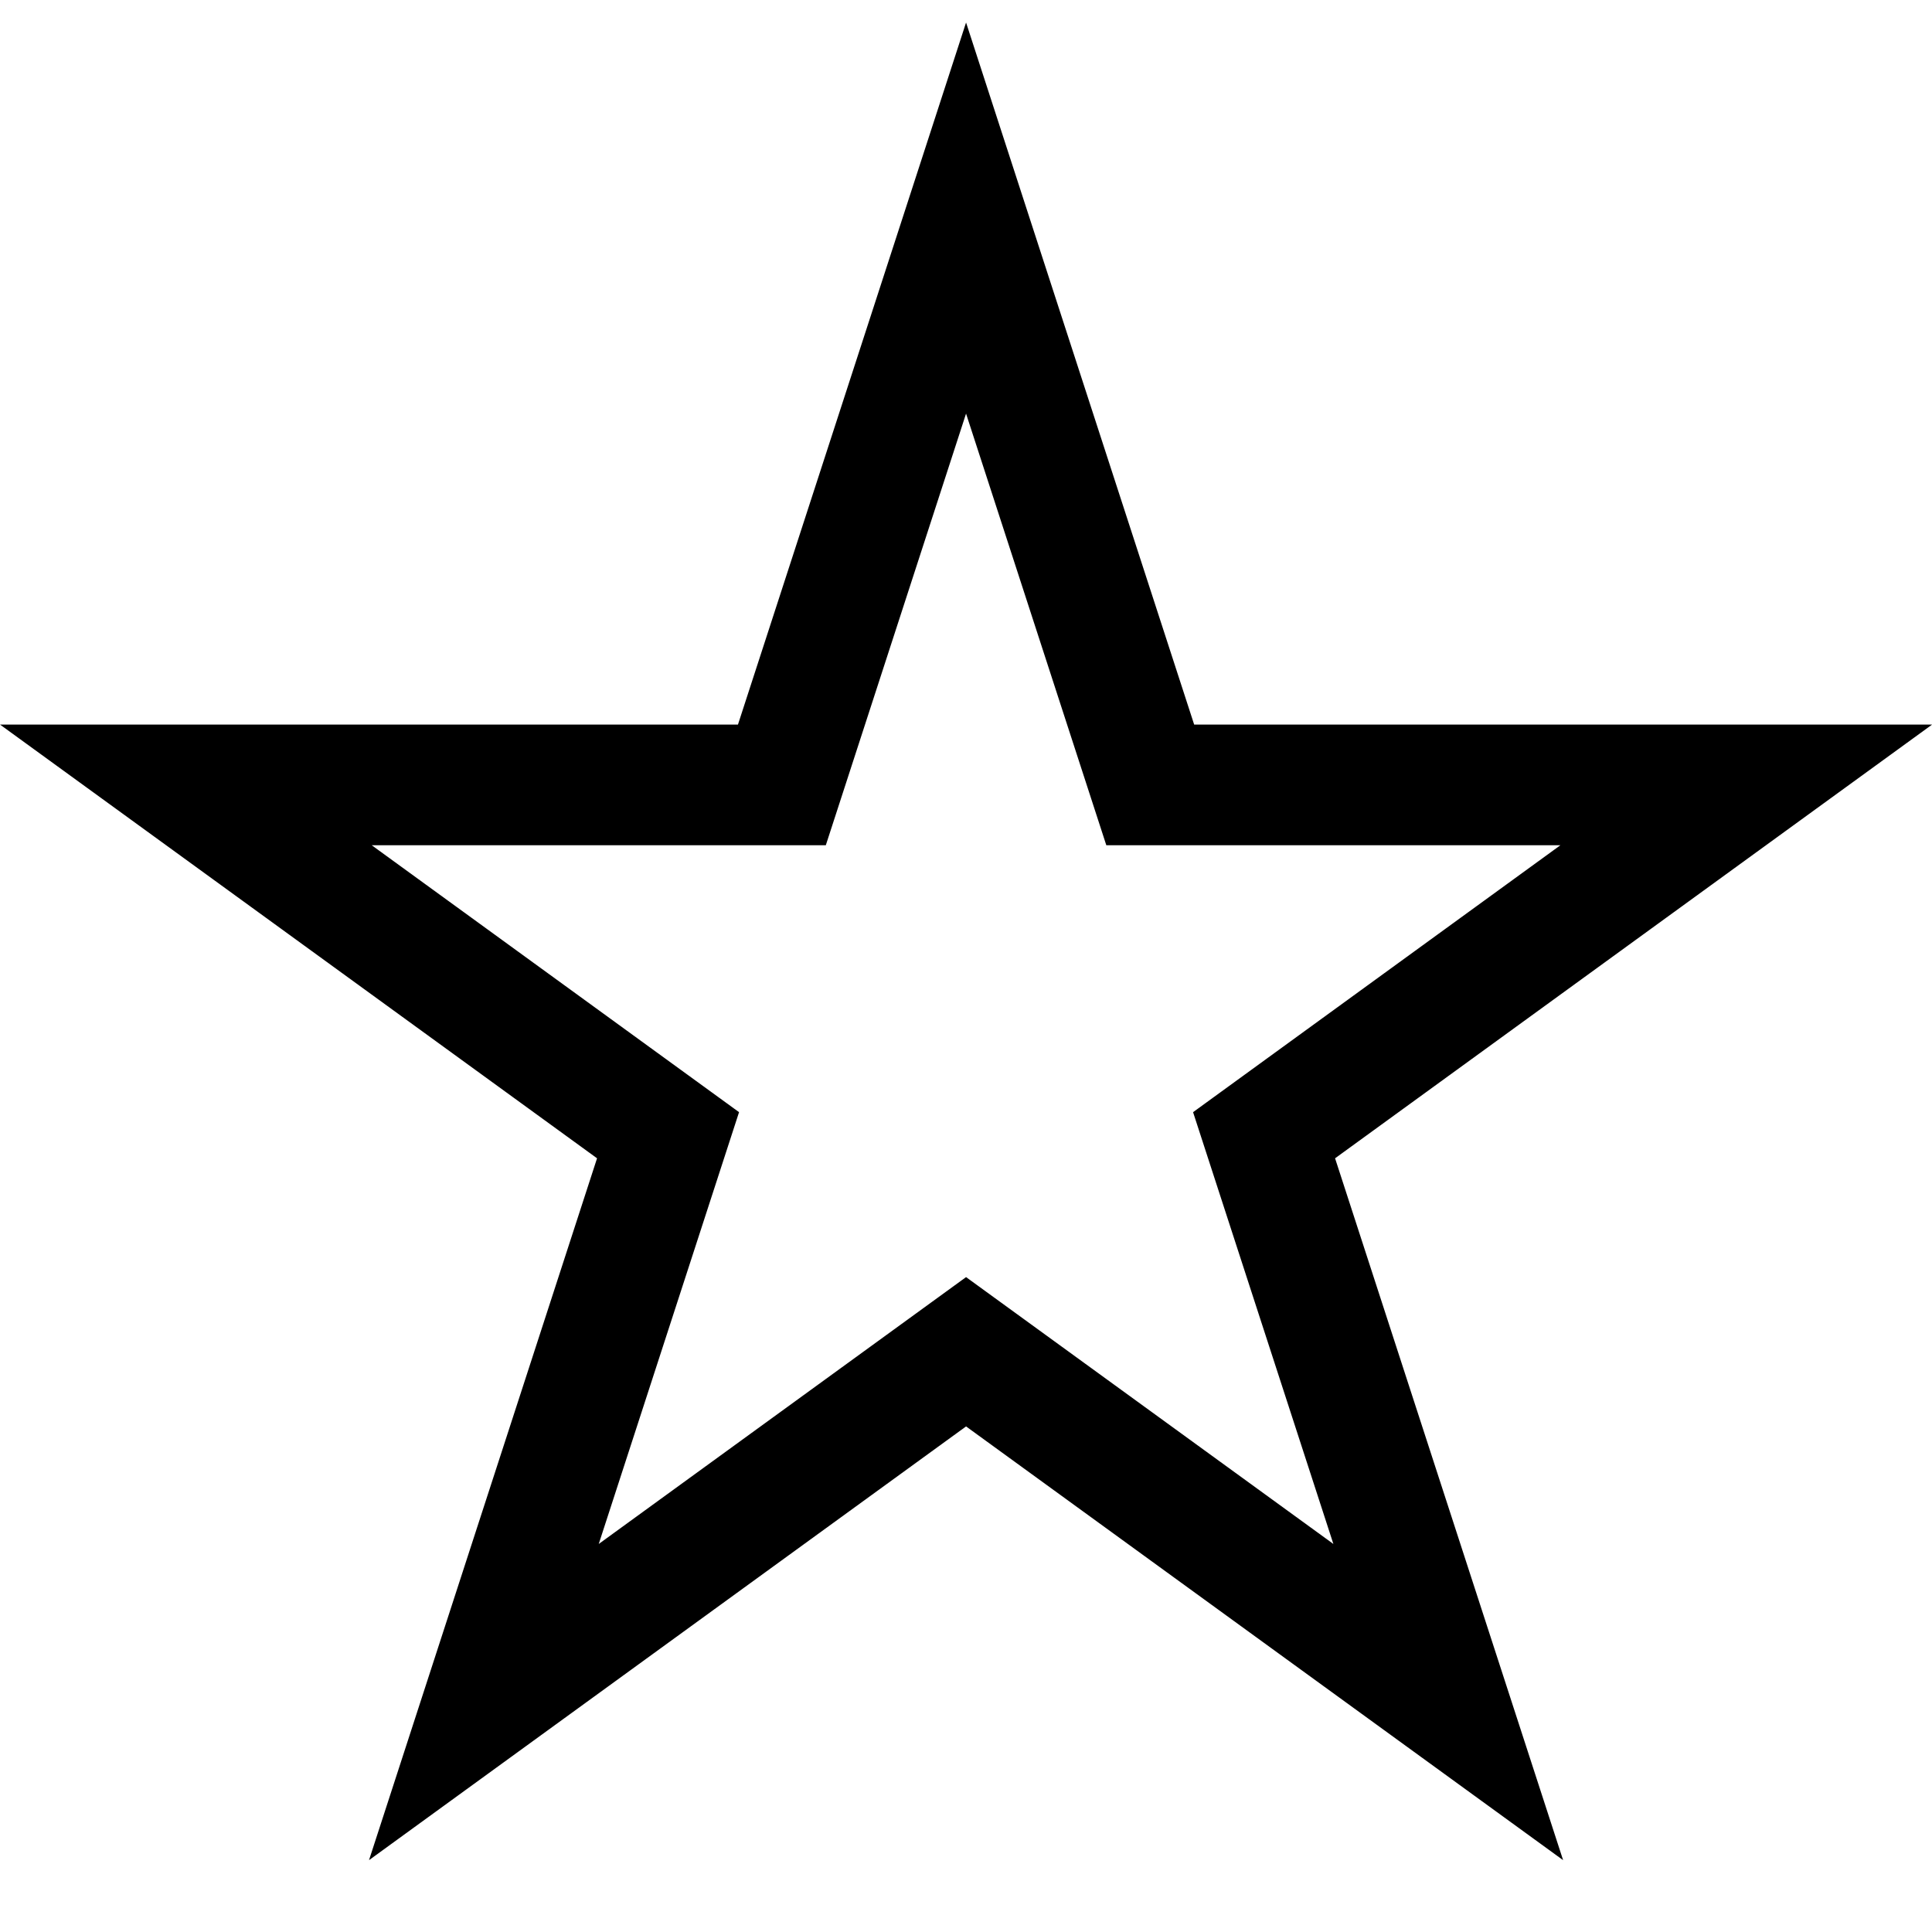
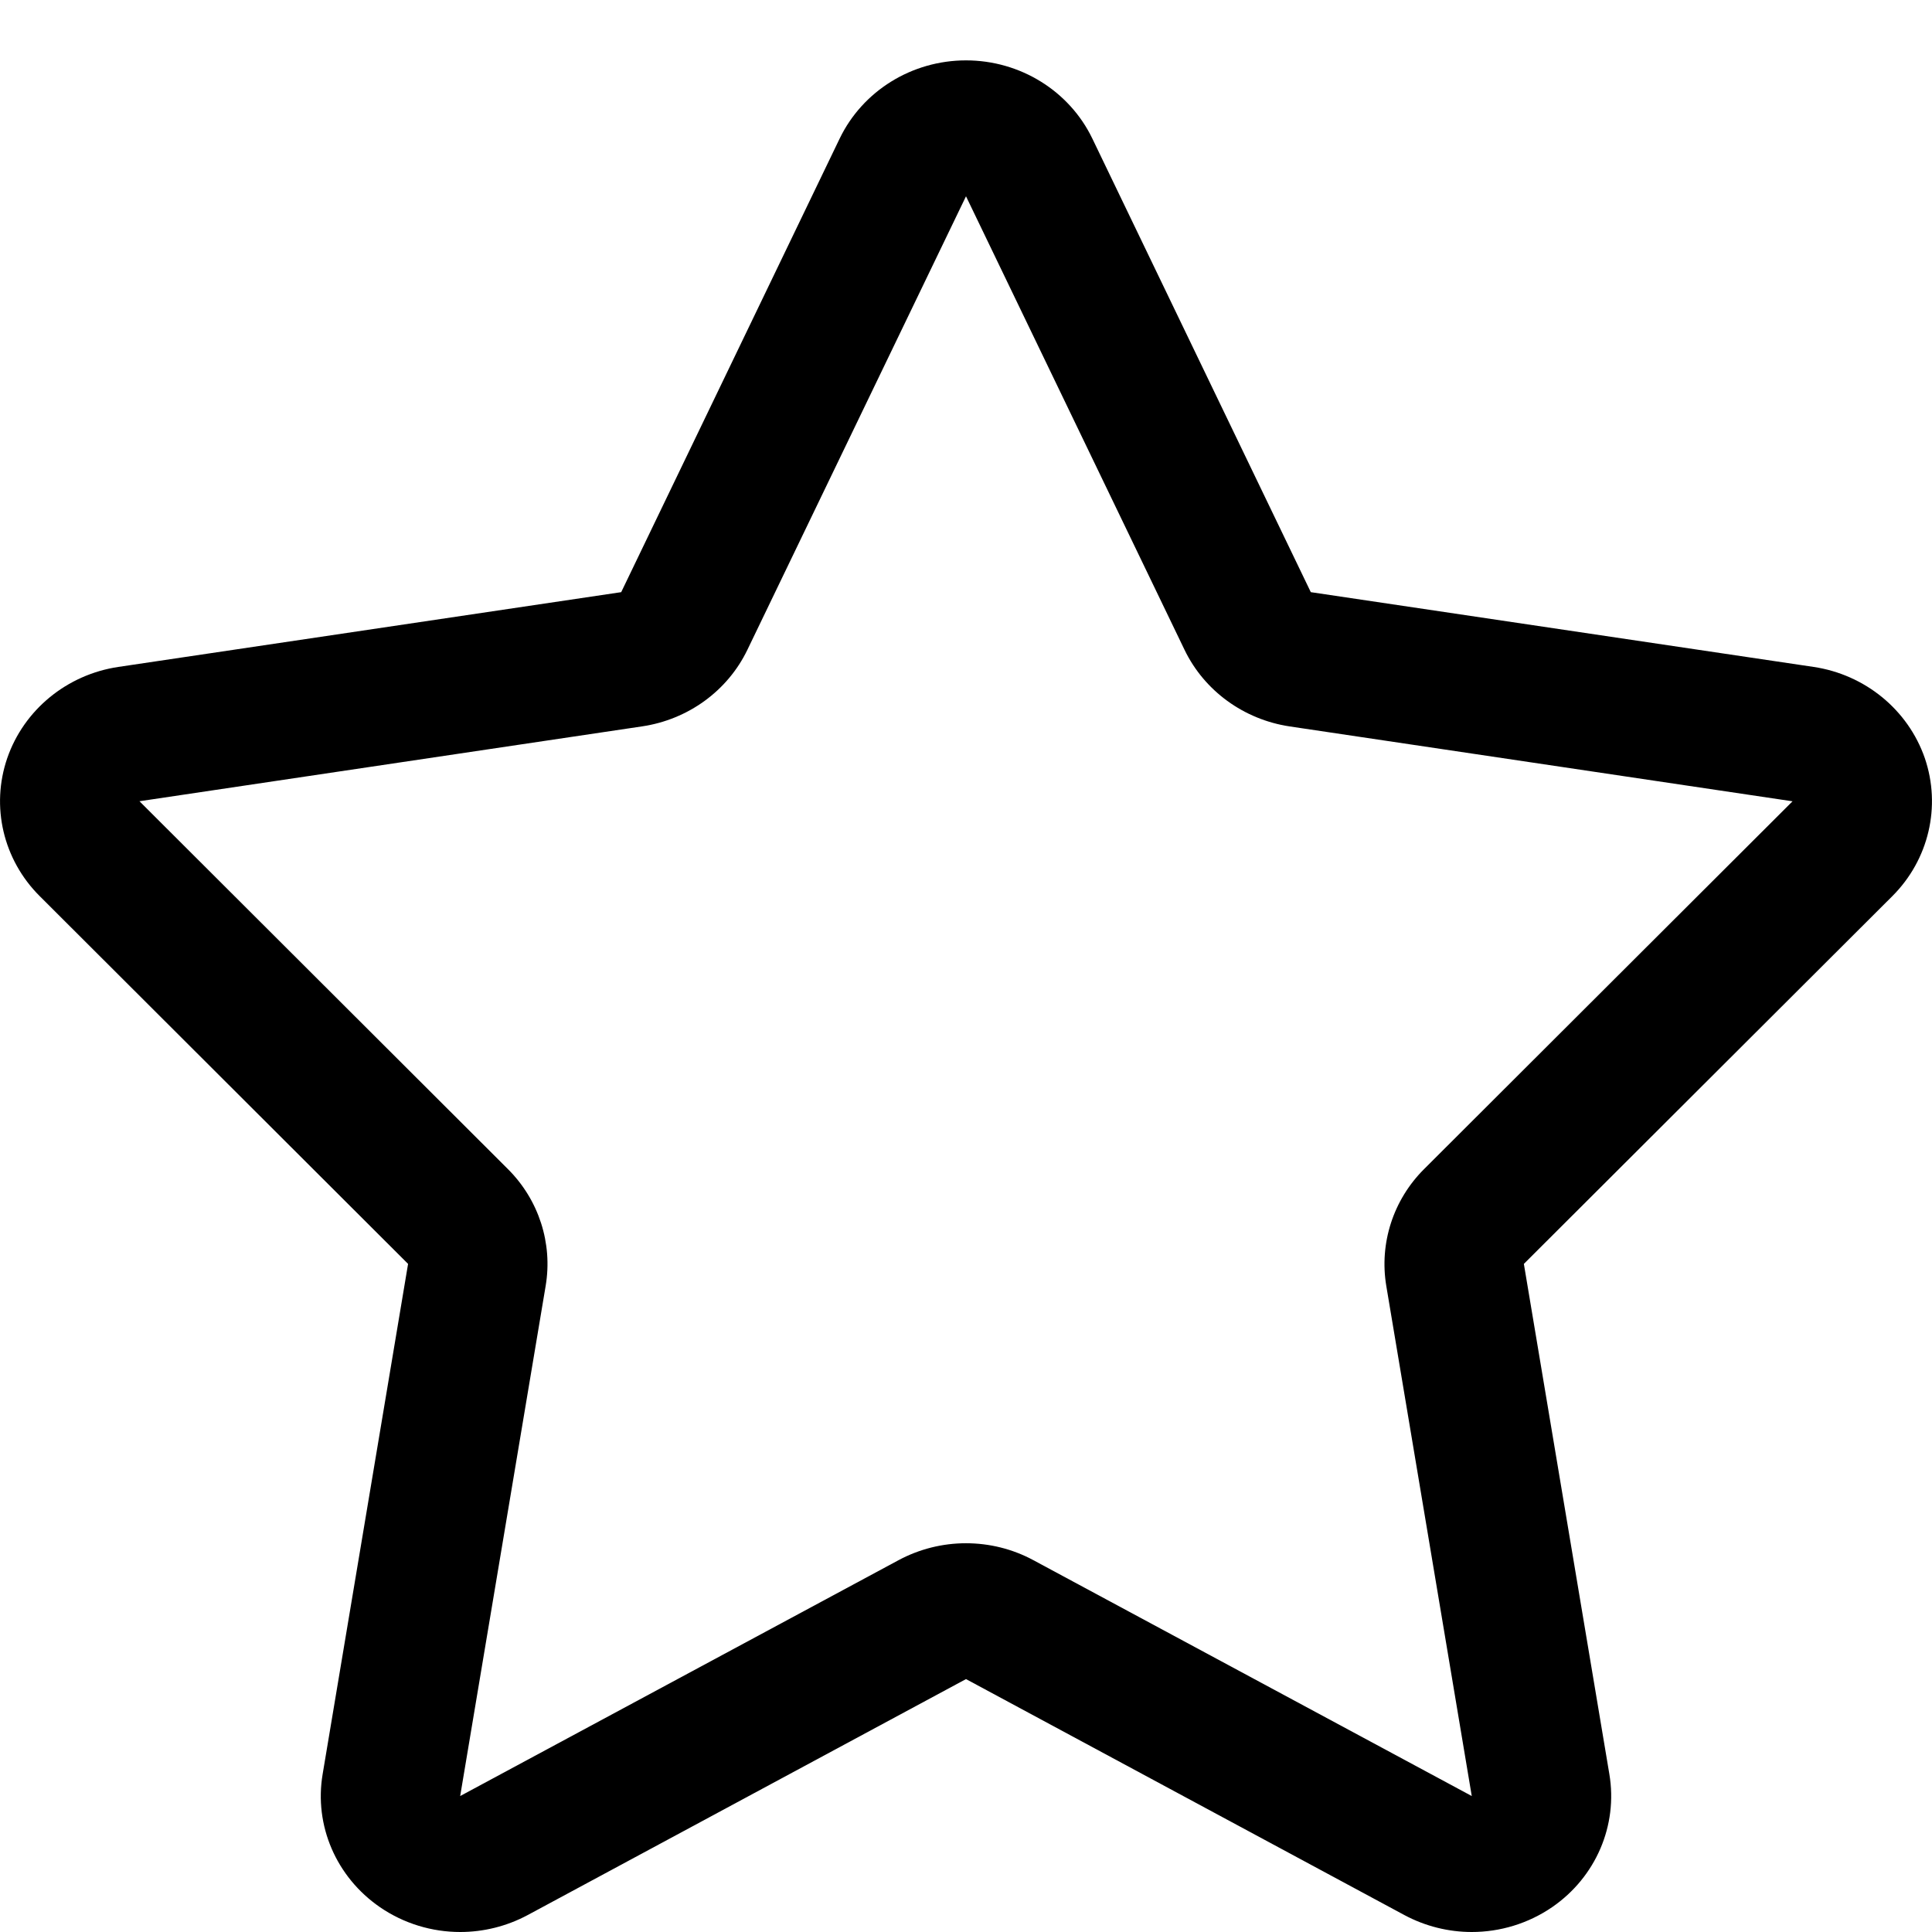
<svg xmlns="http://www.w3.org/2000/svg" version="1.1" width="32" height="32" viewBox="0 0 32 32">
-   <path d="M16 6.848l2.324 7.152h7.521l-6.084 4.421 2.324 7.152-6.084-4.42-6.084 4.42 2.324-7.152-6.084-4.421h7.521l2.324-7.153zM16 0.376l-3.777 11.625h-12.223l9.889 7.184-3.777 11.625 9.889-7.184 9.889 7.184-3.777-11.625 9.889-7.184h-12.223l-3.777-11.625z" />
+   <path d="M31.881 12.557c-0.277-0.799-0.988-1.384-1.844-1.511l-8.326-1.238-3.619-7.514c-0.381-0.789-1.196-1.294-2.092-1.294s-1.711 0.505-2.092 1.294l-3.619 7.514-8.327 1.238c-0.855 0.127-1.566 0.712-1.842 1.511-0.275 0.801-0.067 1.683 0.537 2.285l6.102 6.092-1.415 8.451c-0.144 0.851 0.225 1.705 0.948 2.203 0.397 0.273 0.864 0.412 1.331 0.412 0.384 0 0.769-0.094 1.118-0.281l7.259-3.908 7.26 3.908c0.349 0.187 0.734 0.281 1.117 0.281 0.467 0 0.934-0.139 1.332-0.412 0.723-0.498 1.090-1.352 0.947-2.203l-1.416-8.451 6.104-6.092c0.603-0.603 0.81-1.485 0.537-2.285zM23.588 19.363c-0.512 0.51-0.744 1.229-0.627 1.934l1.416 8.451-7.26-3.906c-0.348-0.188-0.732-0.281-1.118-0.281-0.384 0-0.769 0.094-1.117 0.281l-7.26 3.906 1.416-8.451c0.118-0.705-0.114-1.424-0.626-1.934l-6.102-6.092 8.326-1.24c0.761-0.113 1.416-0.589 1.743-1.268l3.621-7.512 3.62 7.513c0.328 0.679 0.982 1.154 1.742 1.268l8.328 1.24-6.102 6.091z" />
</svg>
